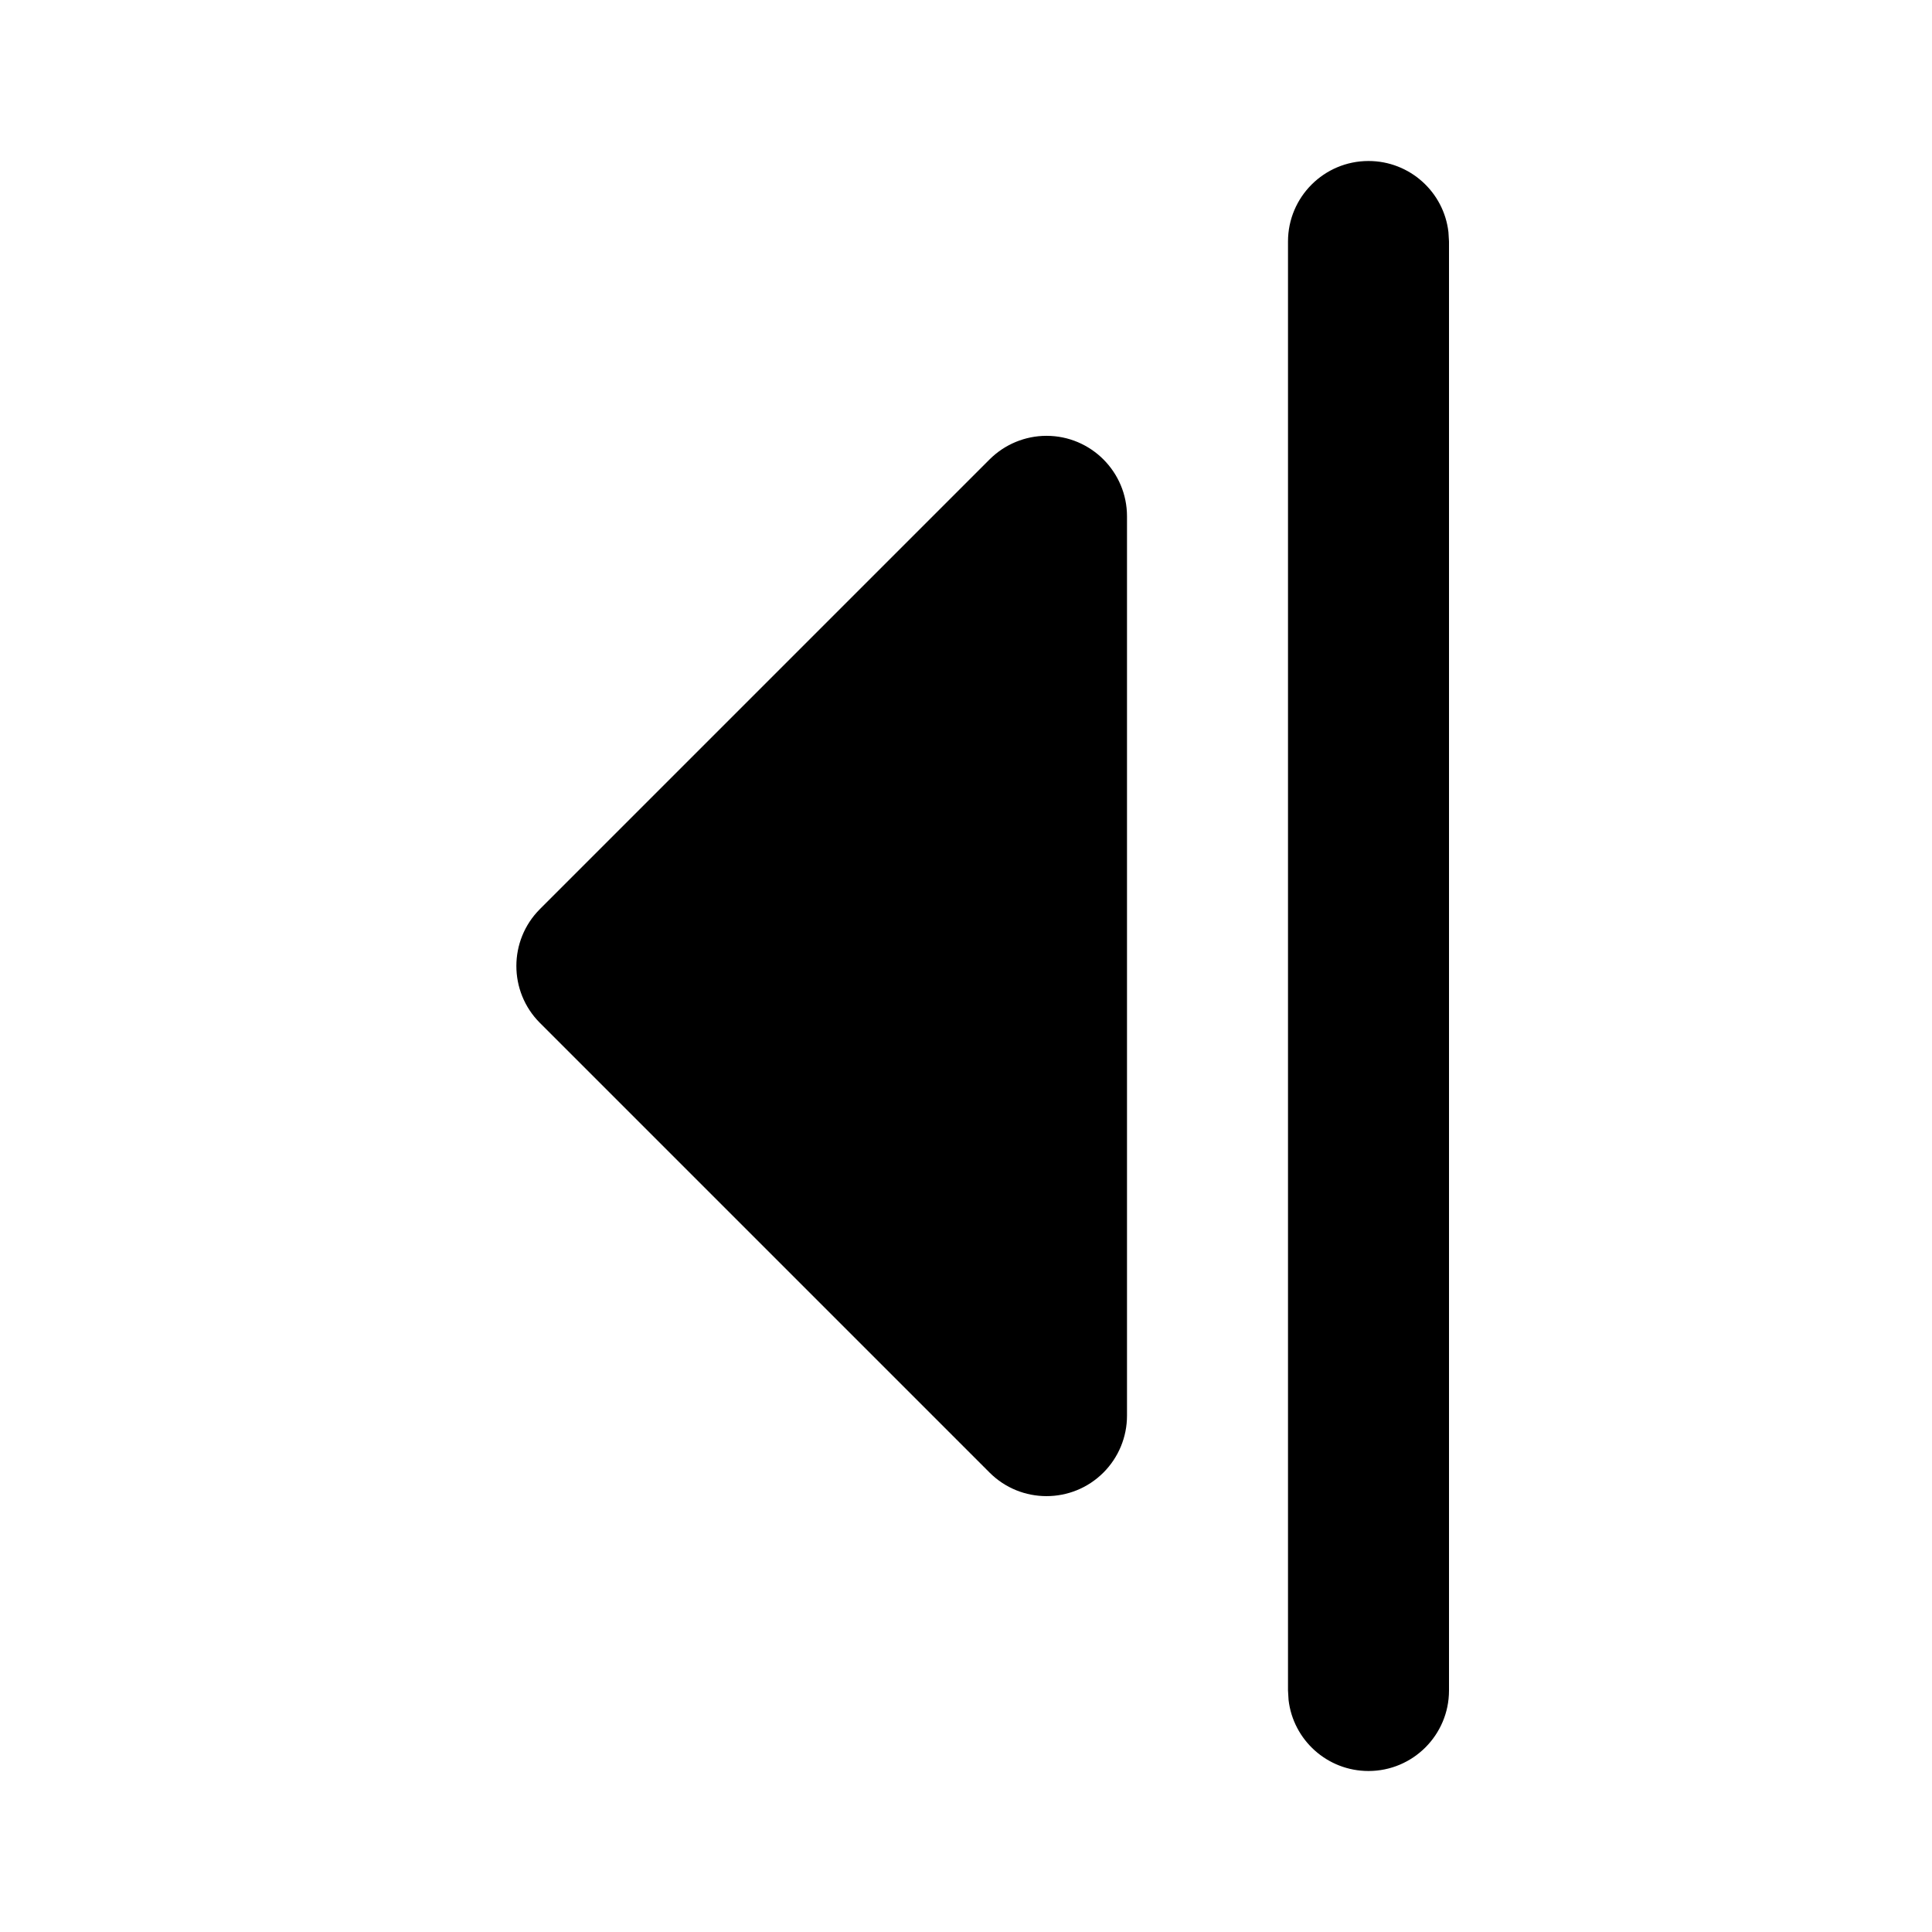
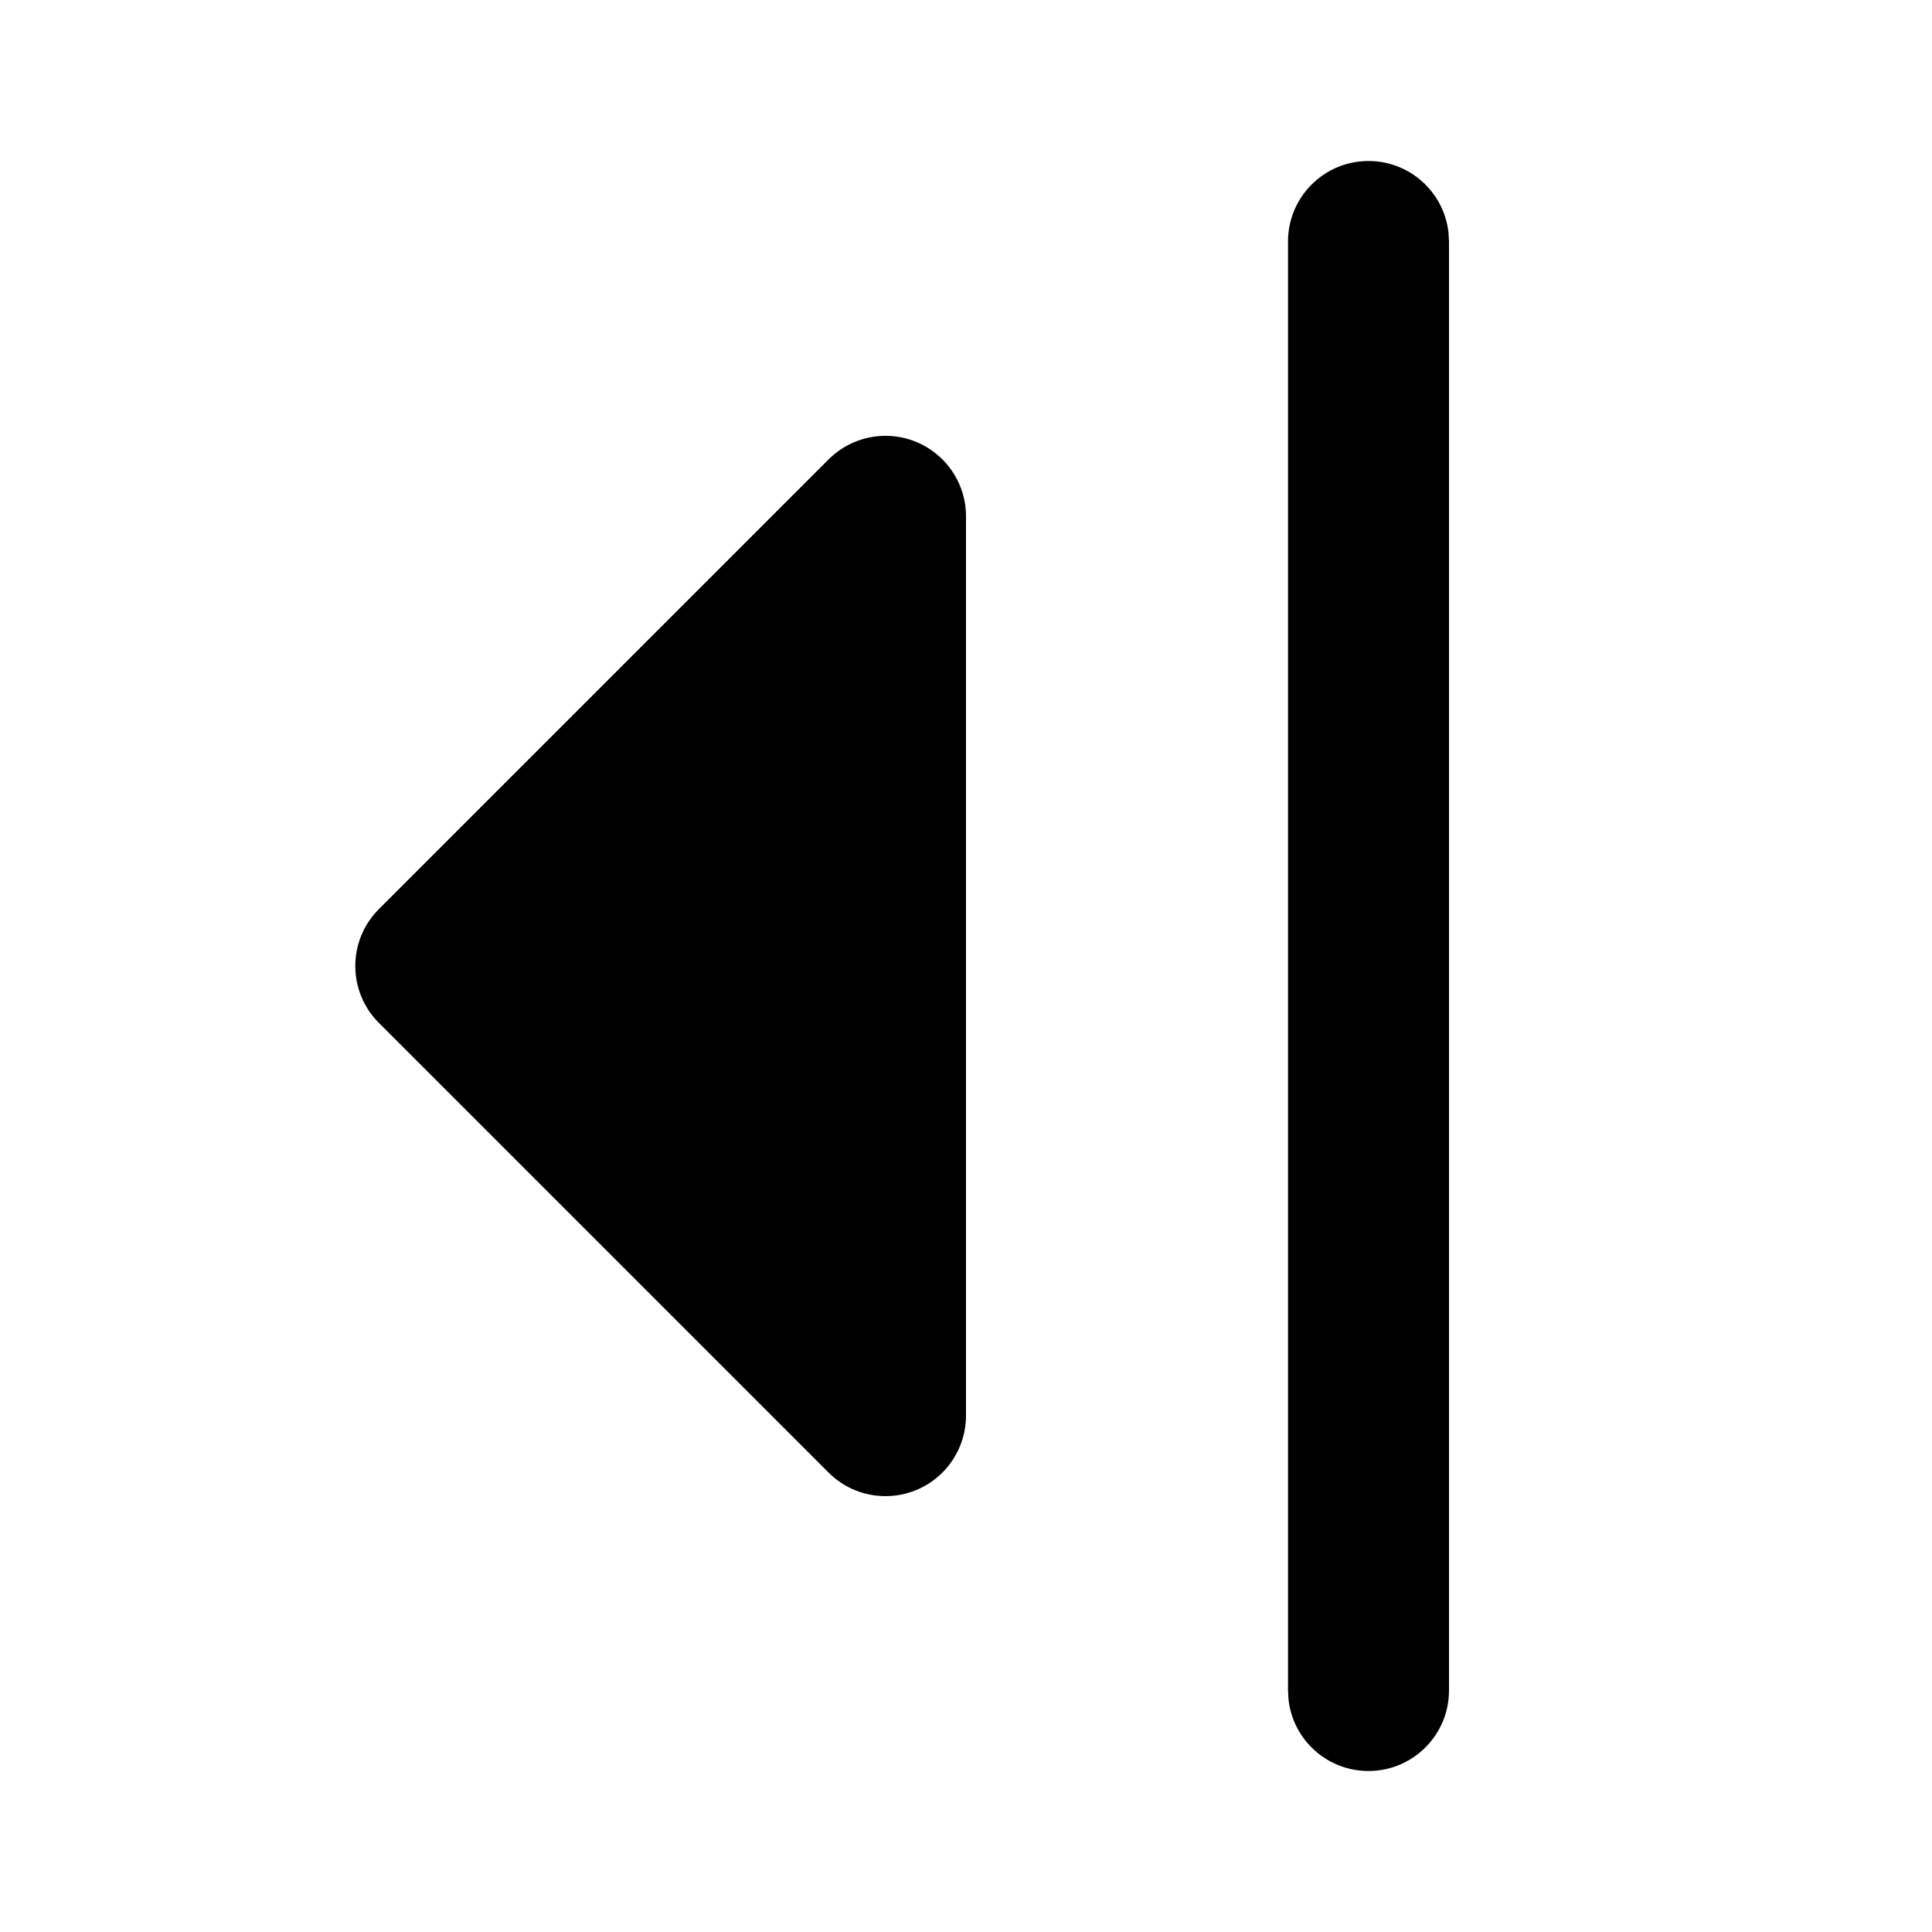
<svg xmlns="http://www.w3.org/2000/svg" width="24" height="24" viewBox="0 0 24 24">
-   <path d="M7,2 C7.552,2 8,2.448 8,3 L8,3 L8,21 L7.993,21.117 C7.936,21.614 7.513,22 7,22 C6.448,22 6,21.552 6,21 L6,21 L6,3 L6.007,2.883 C6.064,2.386 6.487,2 7,2 Z M11,5.414 C11.265,5.414 11.52,5.52 11.707,5.707 L17.293,11.293 C17.683,11.683 17.683,12.317 17.293,12.707 L11.707,18.293 C11.317,18.683 10.683,18.683 10.293,18.293 C10.105,18.105 10,17.851 10,17.586 L10,6.414 C10,5.862 10.448,5.414 11,5.414 Z" transform="matrix(-1 0 0 1 24 0)" />
+   <path d="M5.414,2 C5.966,2 6.414,2.448 6.414,3 L6.414,3 L6.414,21 L6.407,21.117 C6.35,21.614 5.927,22 5.414,22 C4.862,22 4.414,21.552 4.414,21 L4.414,21 L4.414,3 L4.421,2.883 C4.479,2.386 4.901,2 5.414,2 Z M11.414,5.414 C11.679,5.414 11.934,5.52 12.121,5.707 L17.707,11.293 C18.098,11.683 18.098,12.317 17.707,12.707 L12.121,18.293 C11.731,18.683 11.098,18.683 10.707,18.293 C10.52,18.105 10.414,17.851 10.414,17.586 L10.414,6.414 C10.414,5.862 10.862,5.414 11.414,5.414 Z" transform="matrix(-1 0 0 1 22.414 0)" />
</svg>
